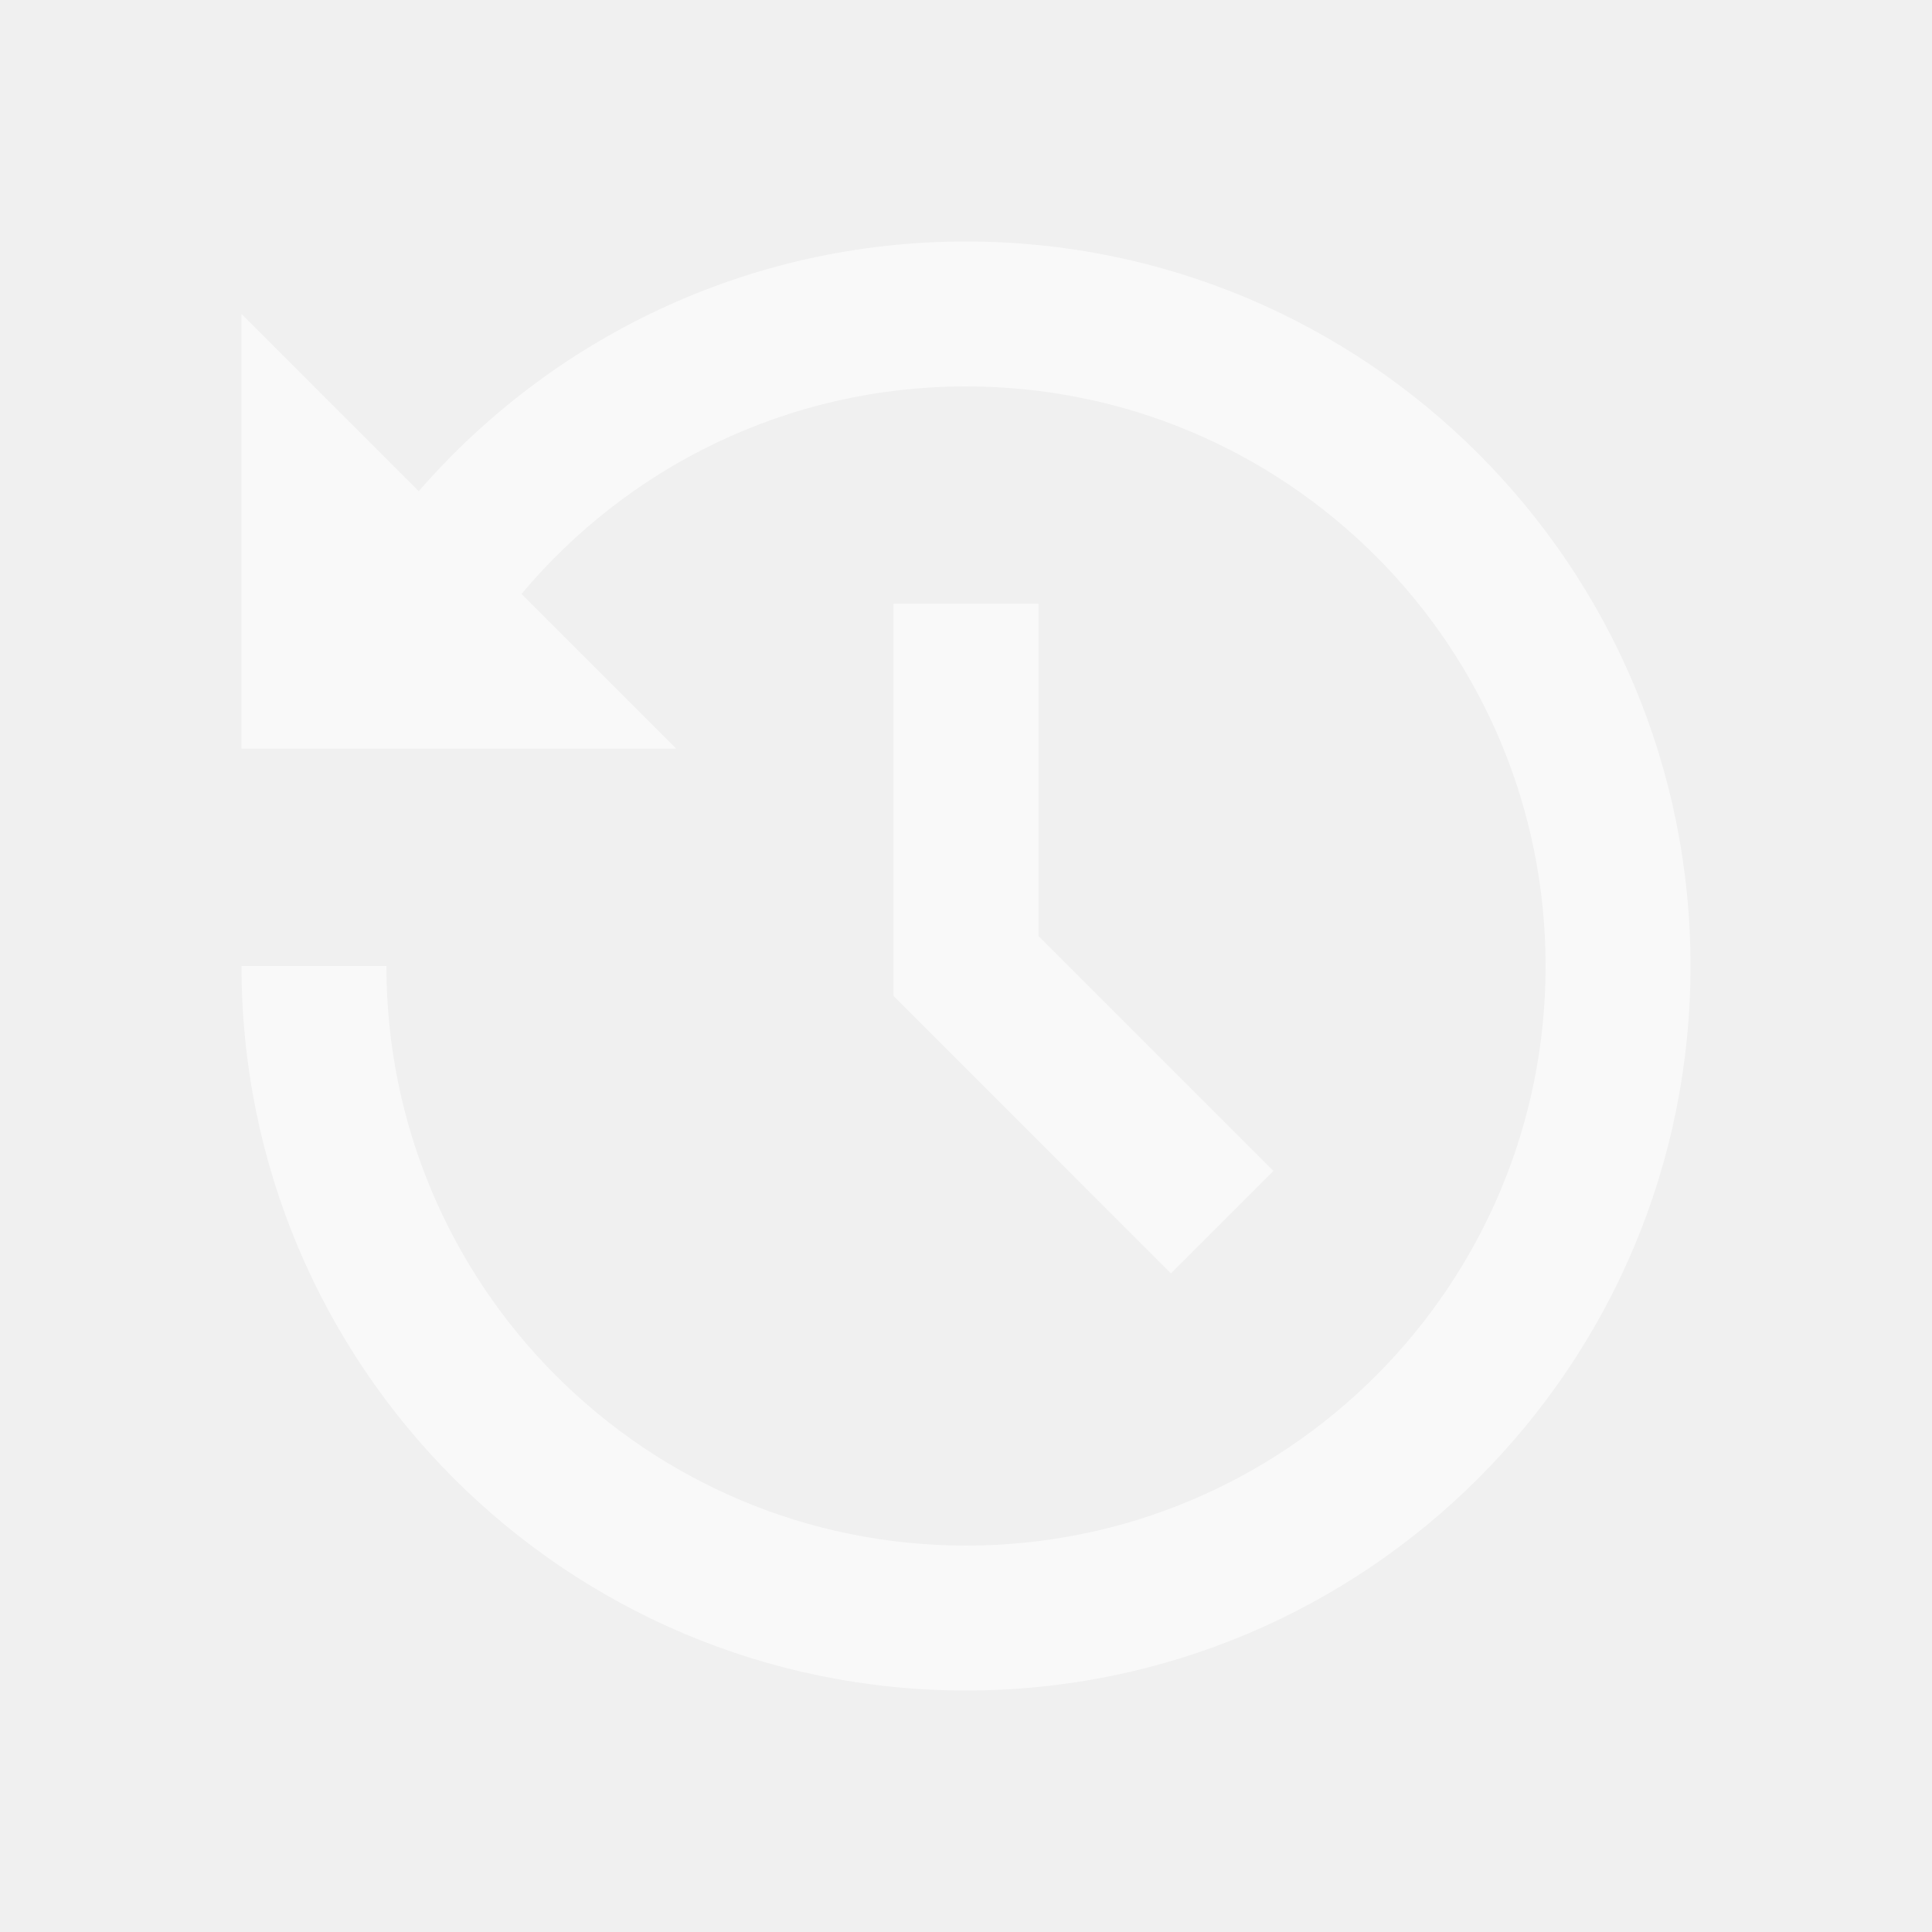
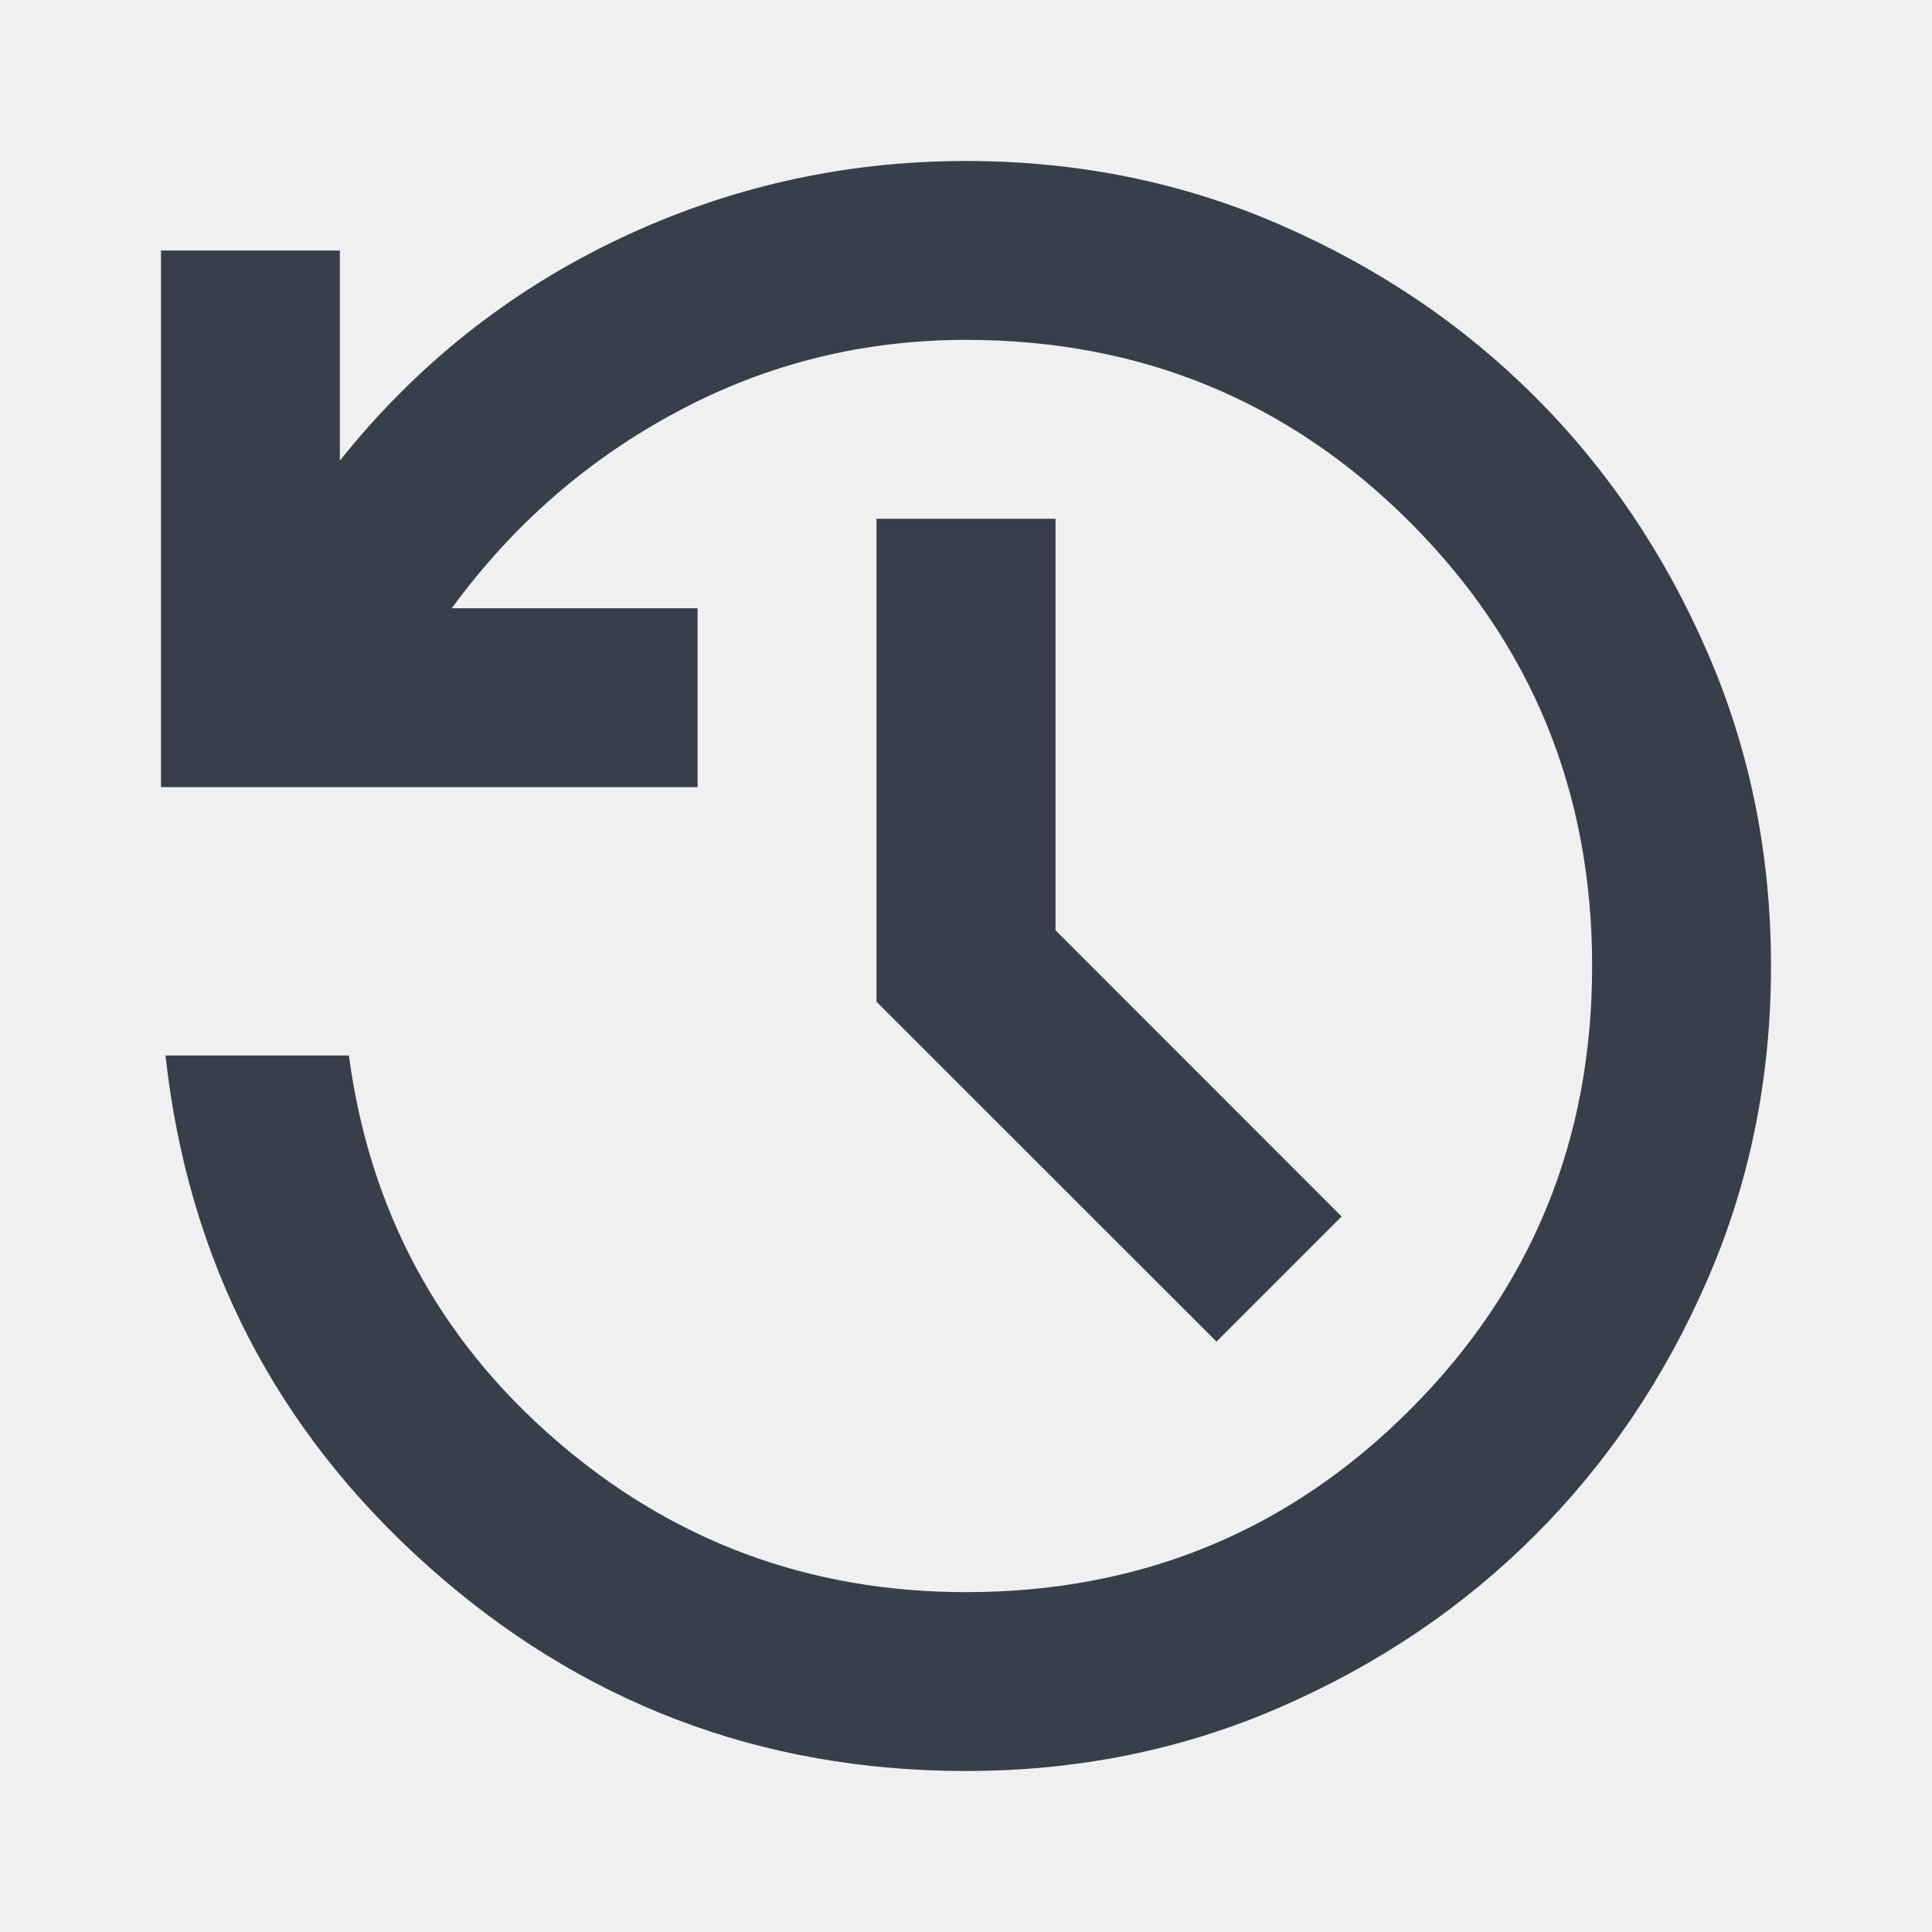
- <svg xmlns="http://www.w3.org/2000/svg" width="16" height="16" viewBox="0 0 16 16" fill="currentColor">
-   <path d="M8 2C11.314 2 14 4.686 14 8C14 11.314 11.314 14 8 14C4.686 14 2 11.314 2 8H3.2C3.2 10.651 5.349 12.8 8 12.8C10.651 12.8 12.8 10.651 12.8 8C12.8 5.349 10.651 3.2 8 3.2C6.522 3.2 5.199 3.868 4.319 4.919L5.6 6.2H2V2.6L3.468 4.068C4.568 2.802 6.19 2 8 2ZM8.6 5V7.751L10.546 9.697L9.697 10.546L7.4 8.248V5H8.6Z" fill="white" fill-opacity="0.6" />
+ <svg xmlns="http://www.w3.org/2000/svg" width="12" height="12" viewBox="0 0 12 12" fill="currentColor">
+   <path d="M6 11C4.722 11 3.609 10.576 2.66 9.729C1.711 8.882 1.167 7.824 1.028 6.556H2.167C2.296 7.519 2.725 8.315 3.451 8.944C4.178 9.574 5.028 9.889 6 9.889C7.083 9.889 8.002 9.512 8.757 8.757C9.512 8.002 9.889 7.083 9.889 6C9.889 4.917 9.512 3.998 8.757 3.243C8.002 2.488 7.083 2.111 6 2.111C5.361 2.111 4.764 2.259 4.208 2.556C3.653 2.852 3.185 3.259 2.806 3.778H4.333V4.889H1V1.556H2.111V2.861C2.583 2.269 3.16 1.81 3.84 1.486C4.521 1.162 5.241 1 6 1C6.694 1 7.345 1.132 7.951 1.396C8.558 1.66 9.086 2.016 9.535 2.465C9.984 2.914 10.34 3.442 10.604 4.049C10.868 4.655 11 5.306 11 6C11 6.694 10.868 7.345 10.604 7.951C10.34 8.558 9.984 9.086 9.535 9.535C9.086 9.984 8.558 10.34 7.951 10.604C7.345 10.868 6.694 11 6 11ZM7.556 8.333L5.444 6.222V3.222H6.556V5.778L8.333 7.556L7.556 8.333Z" fill="#383F4B" />
</svg>
